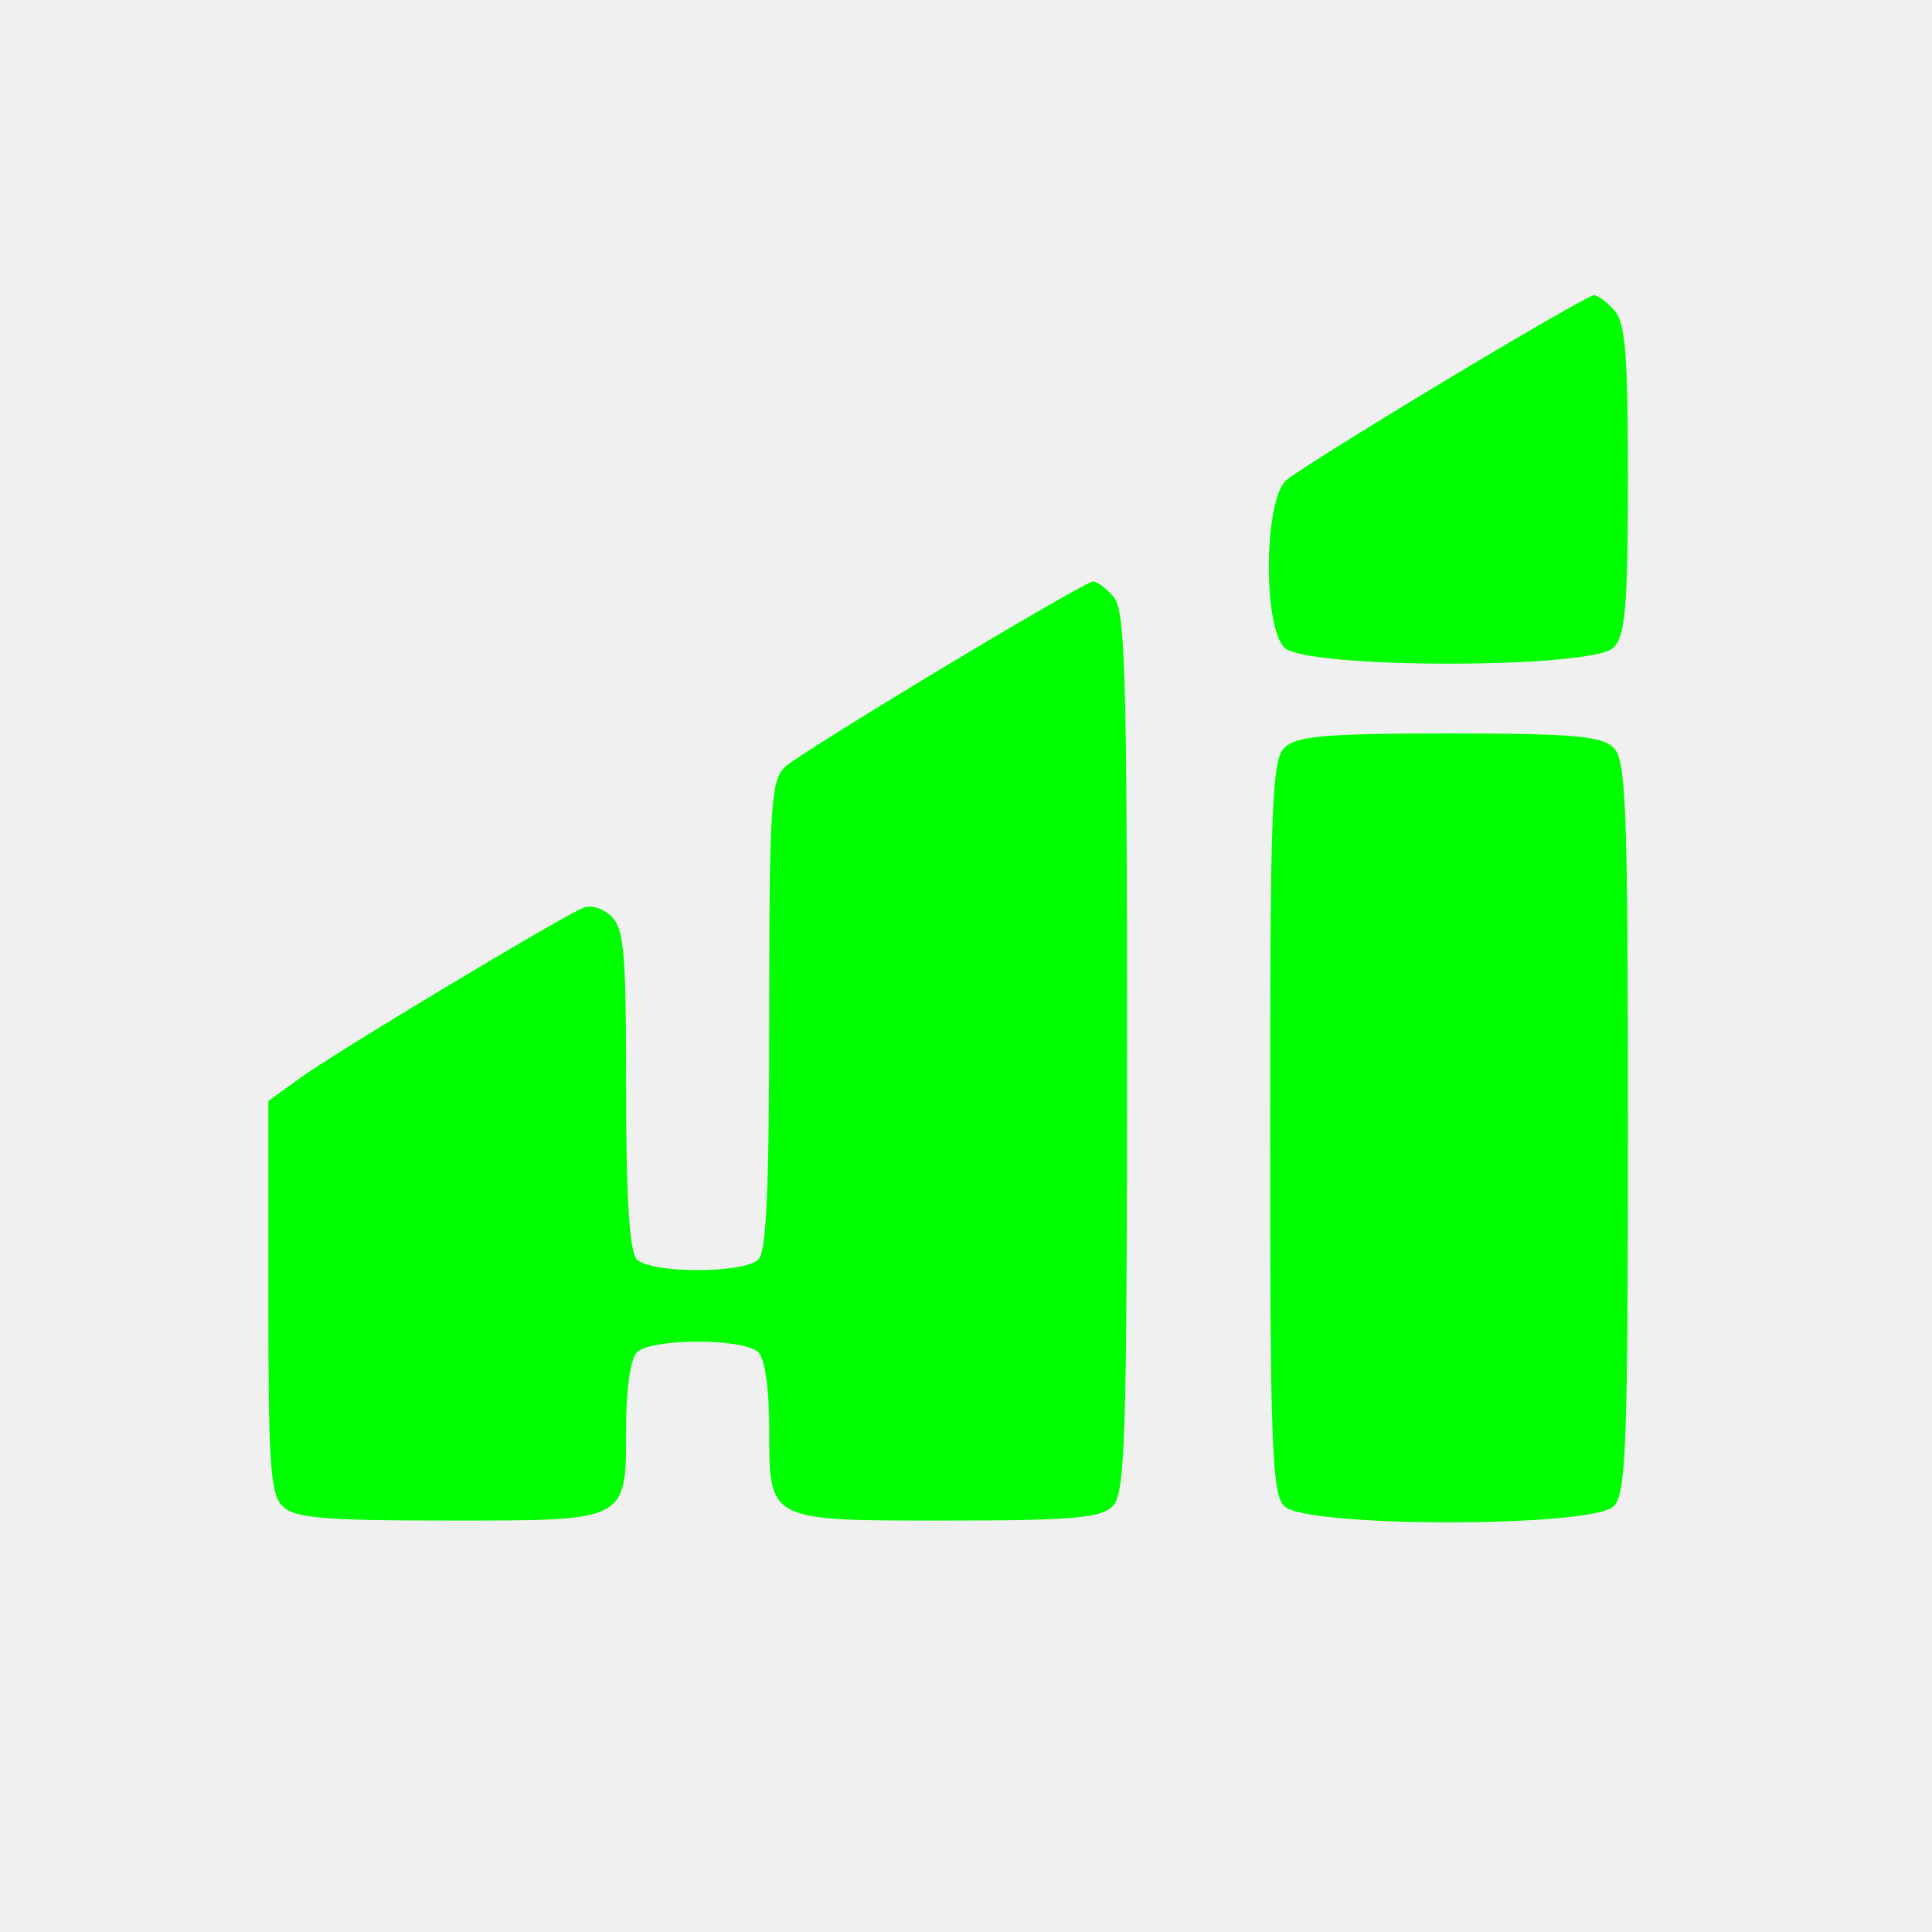
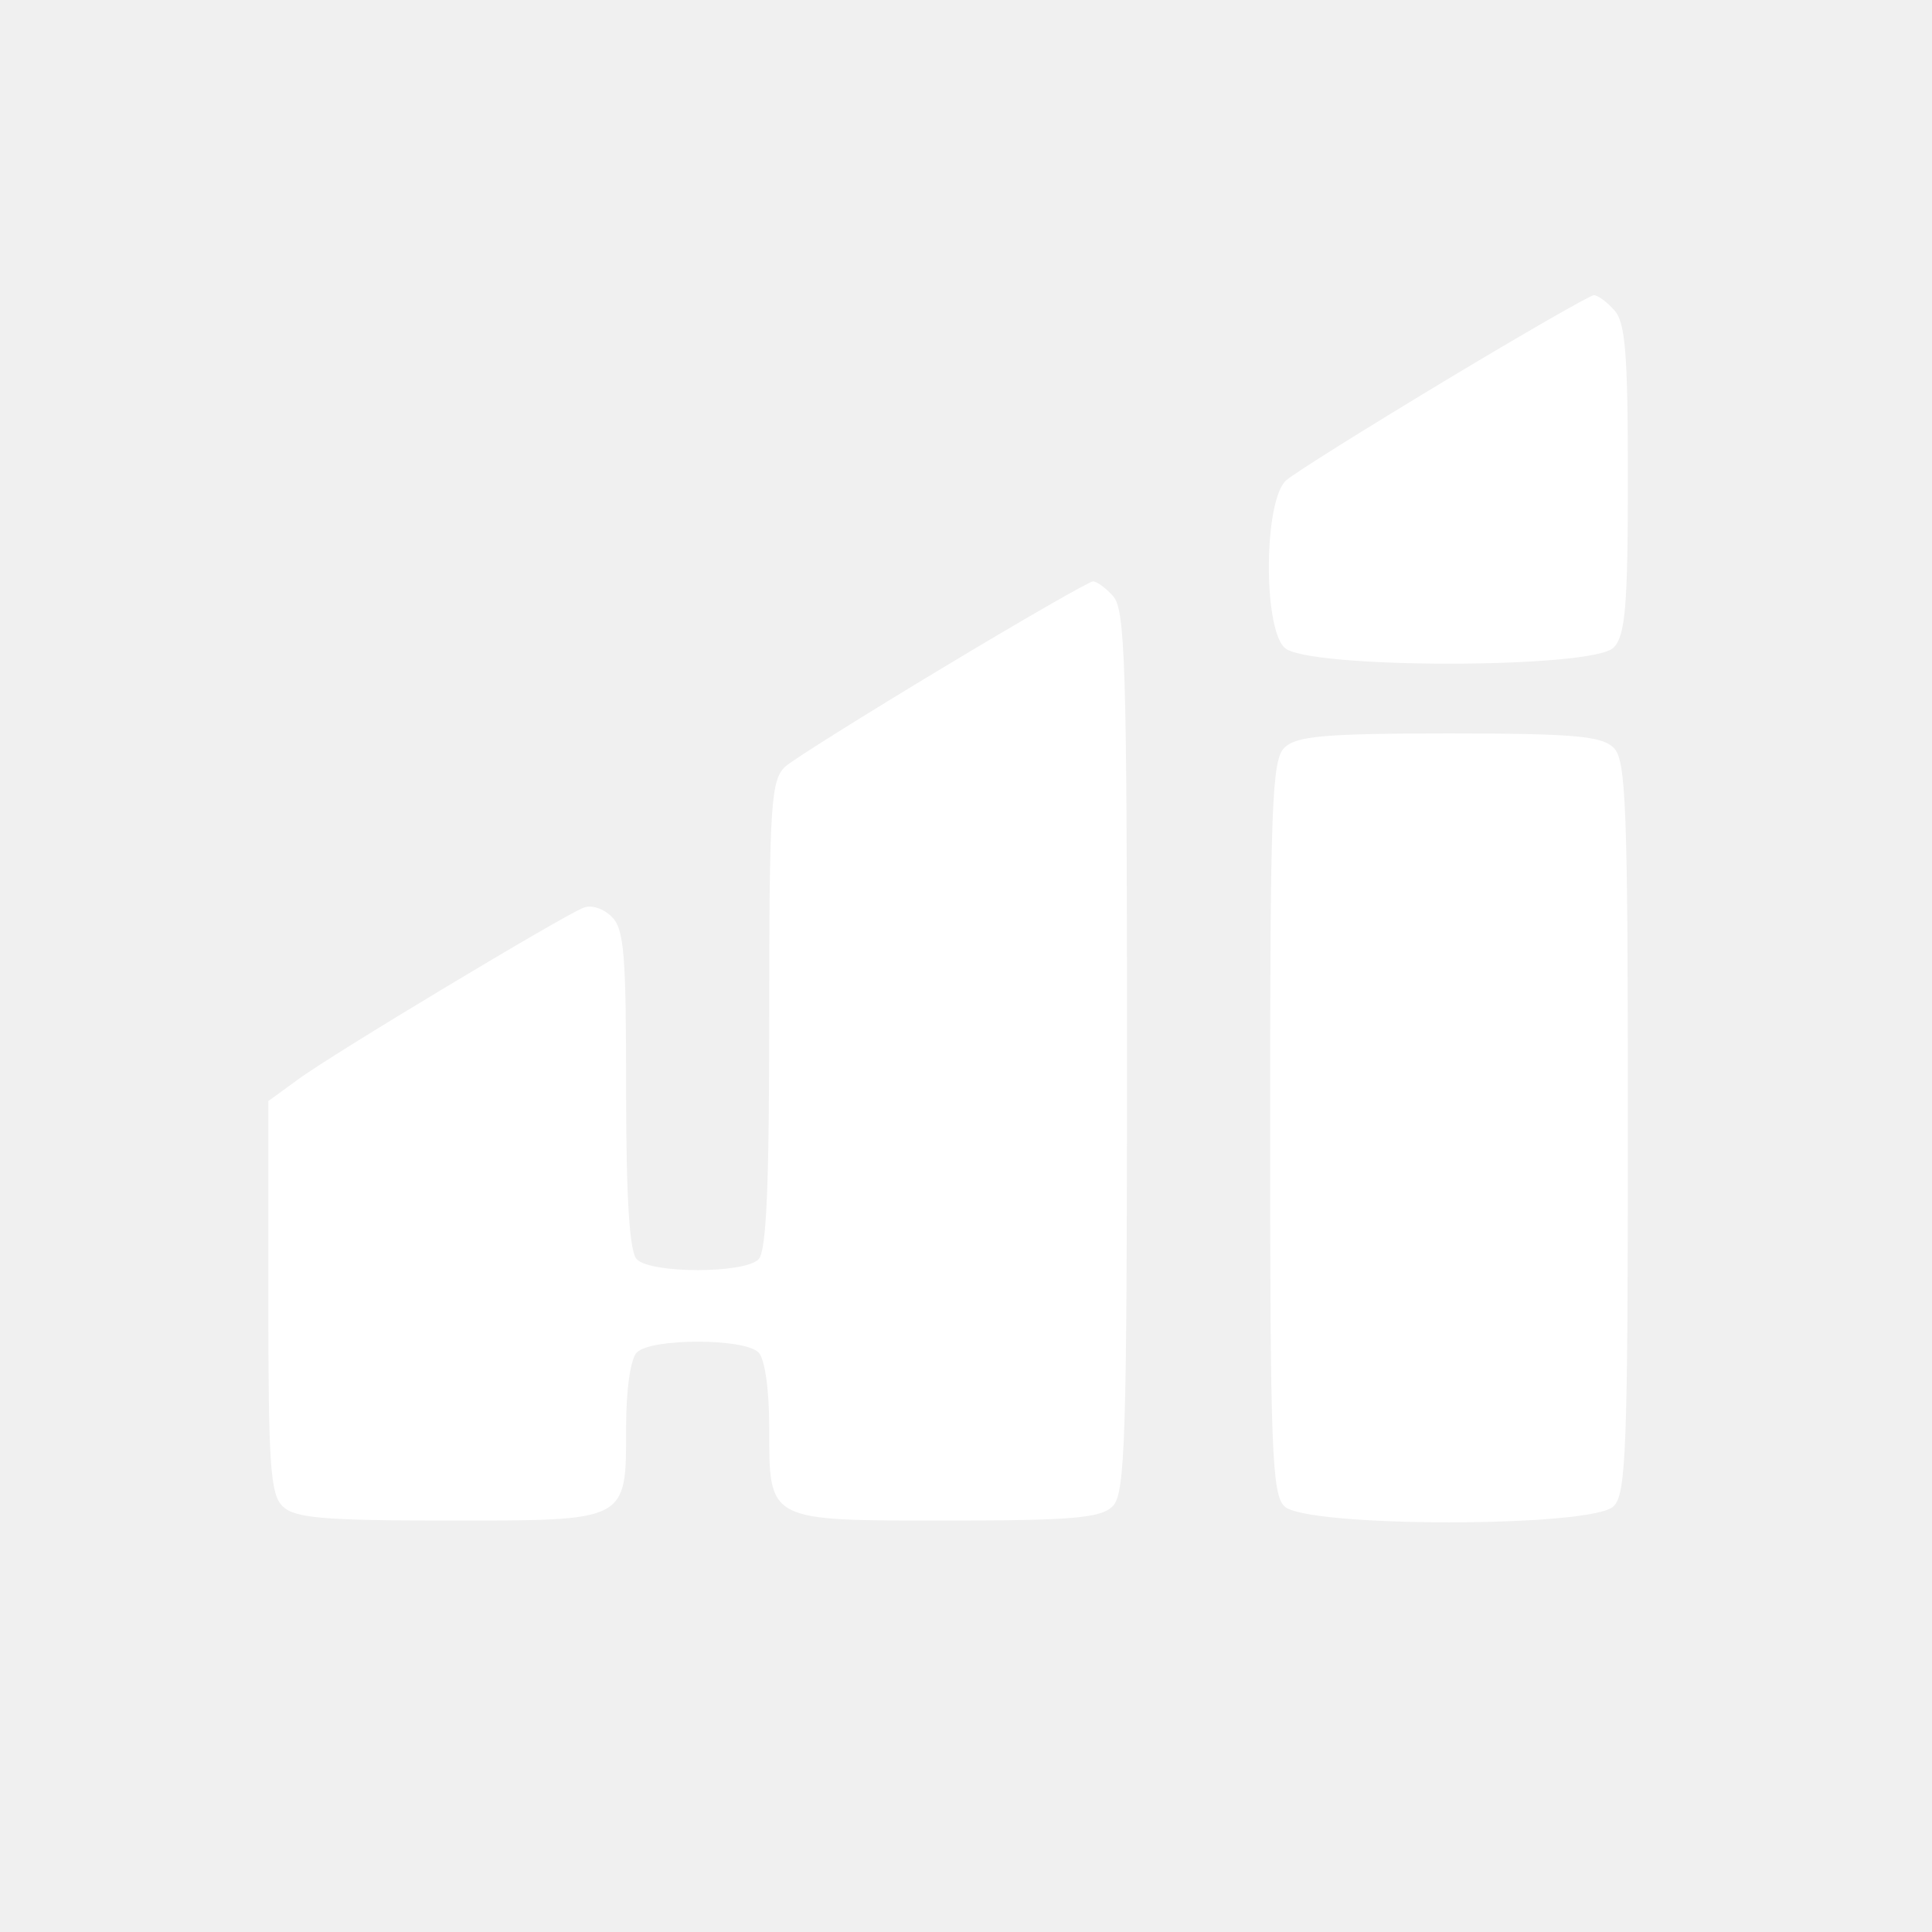
<svg xmlns="http://www.w3.org/2000/svg" version="1.0" width="216pt" height="216pt" viewBox="0 0 216 216" preserveAspectRatio="xMidYMid meet">
-   <g transform="translate(0,216) scale(0.1,-0.1)" fill="#00ff00" stroke="none">
+   <g transform="translate(0,216) scale(0.1,-0.1)" fill="#fff" stroke="none">
    <path d="M1615 1734 c-88 -53 -168 -103 -177 -111 -25 -22 -26 -164 -2 -187 23 -24 345 -24 368 0 13 13 16 45 16 189 0 144 -3 176 -16 189 -8 9 -18 16 -22 16 -4 0 -79 -43 -167 -96z" />
    <path d="M1055 1414 c-88 -53 -168 -103 -177 -111 -16 -15 -18 -41 -18 -278 0 -190 -3 -264 -12 -273 -16 -16 -120 -16 -136 0 -8 8 -12 65 -12 189 0 151 -2 180 -16 194 -9 9 -23 14 -32 10 -23 -9 -283 -165 -319 -192 l-33 -24 0 -219 c0 -185 2 -221 16 -234 13 -13 44 -16 184 -16 203 0 200 -2 200 104 0 43 5 77 12 84 16 16 120 16 136 0 7 -7 12 -41 12 -84 0 -106 -3 -104 200 -104 140 0 171 3 184 16 14 14 16 74 16 509 0 435 -2 495 -16 509 -8 9 -18 16 -22 16 -4 0 -79 -43 -167 -96z" />
    <path d="M1436 1324 c-14 -13 -16 -66 -16 -424 0 -358 2 -411 16 -424 23 -24 345 -24 368 0 14 13 16 66 16 424 0 358 -2 411 -16 424 -13 13 -44 16 -184 16 -140 0 -171 -3 -184 -16z" />
  </g>
</svg>
